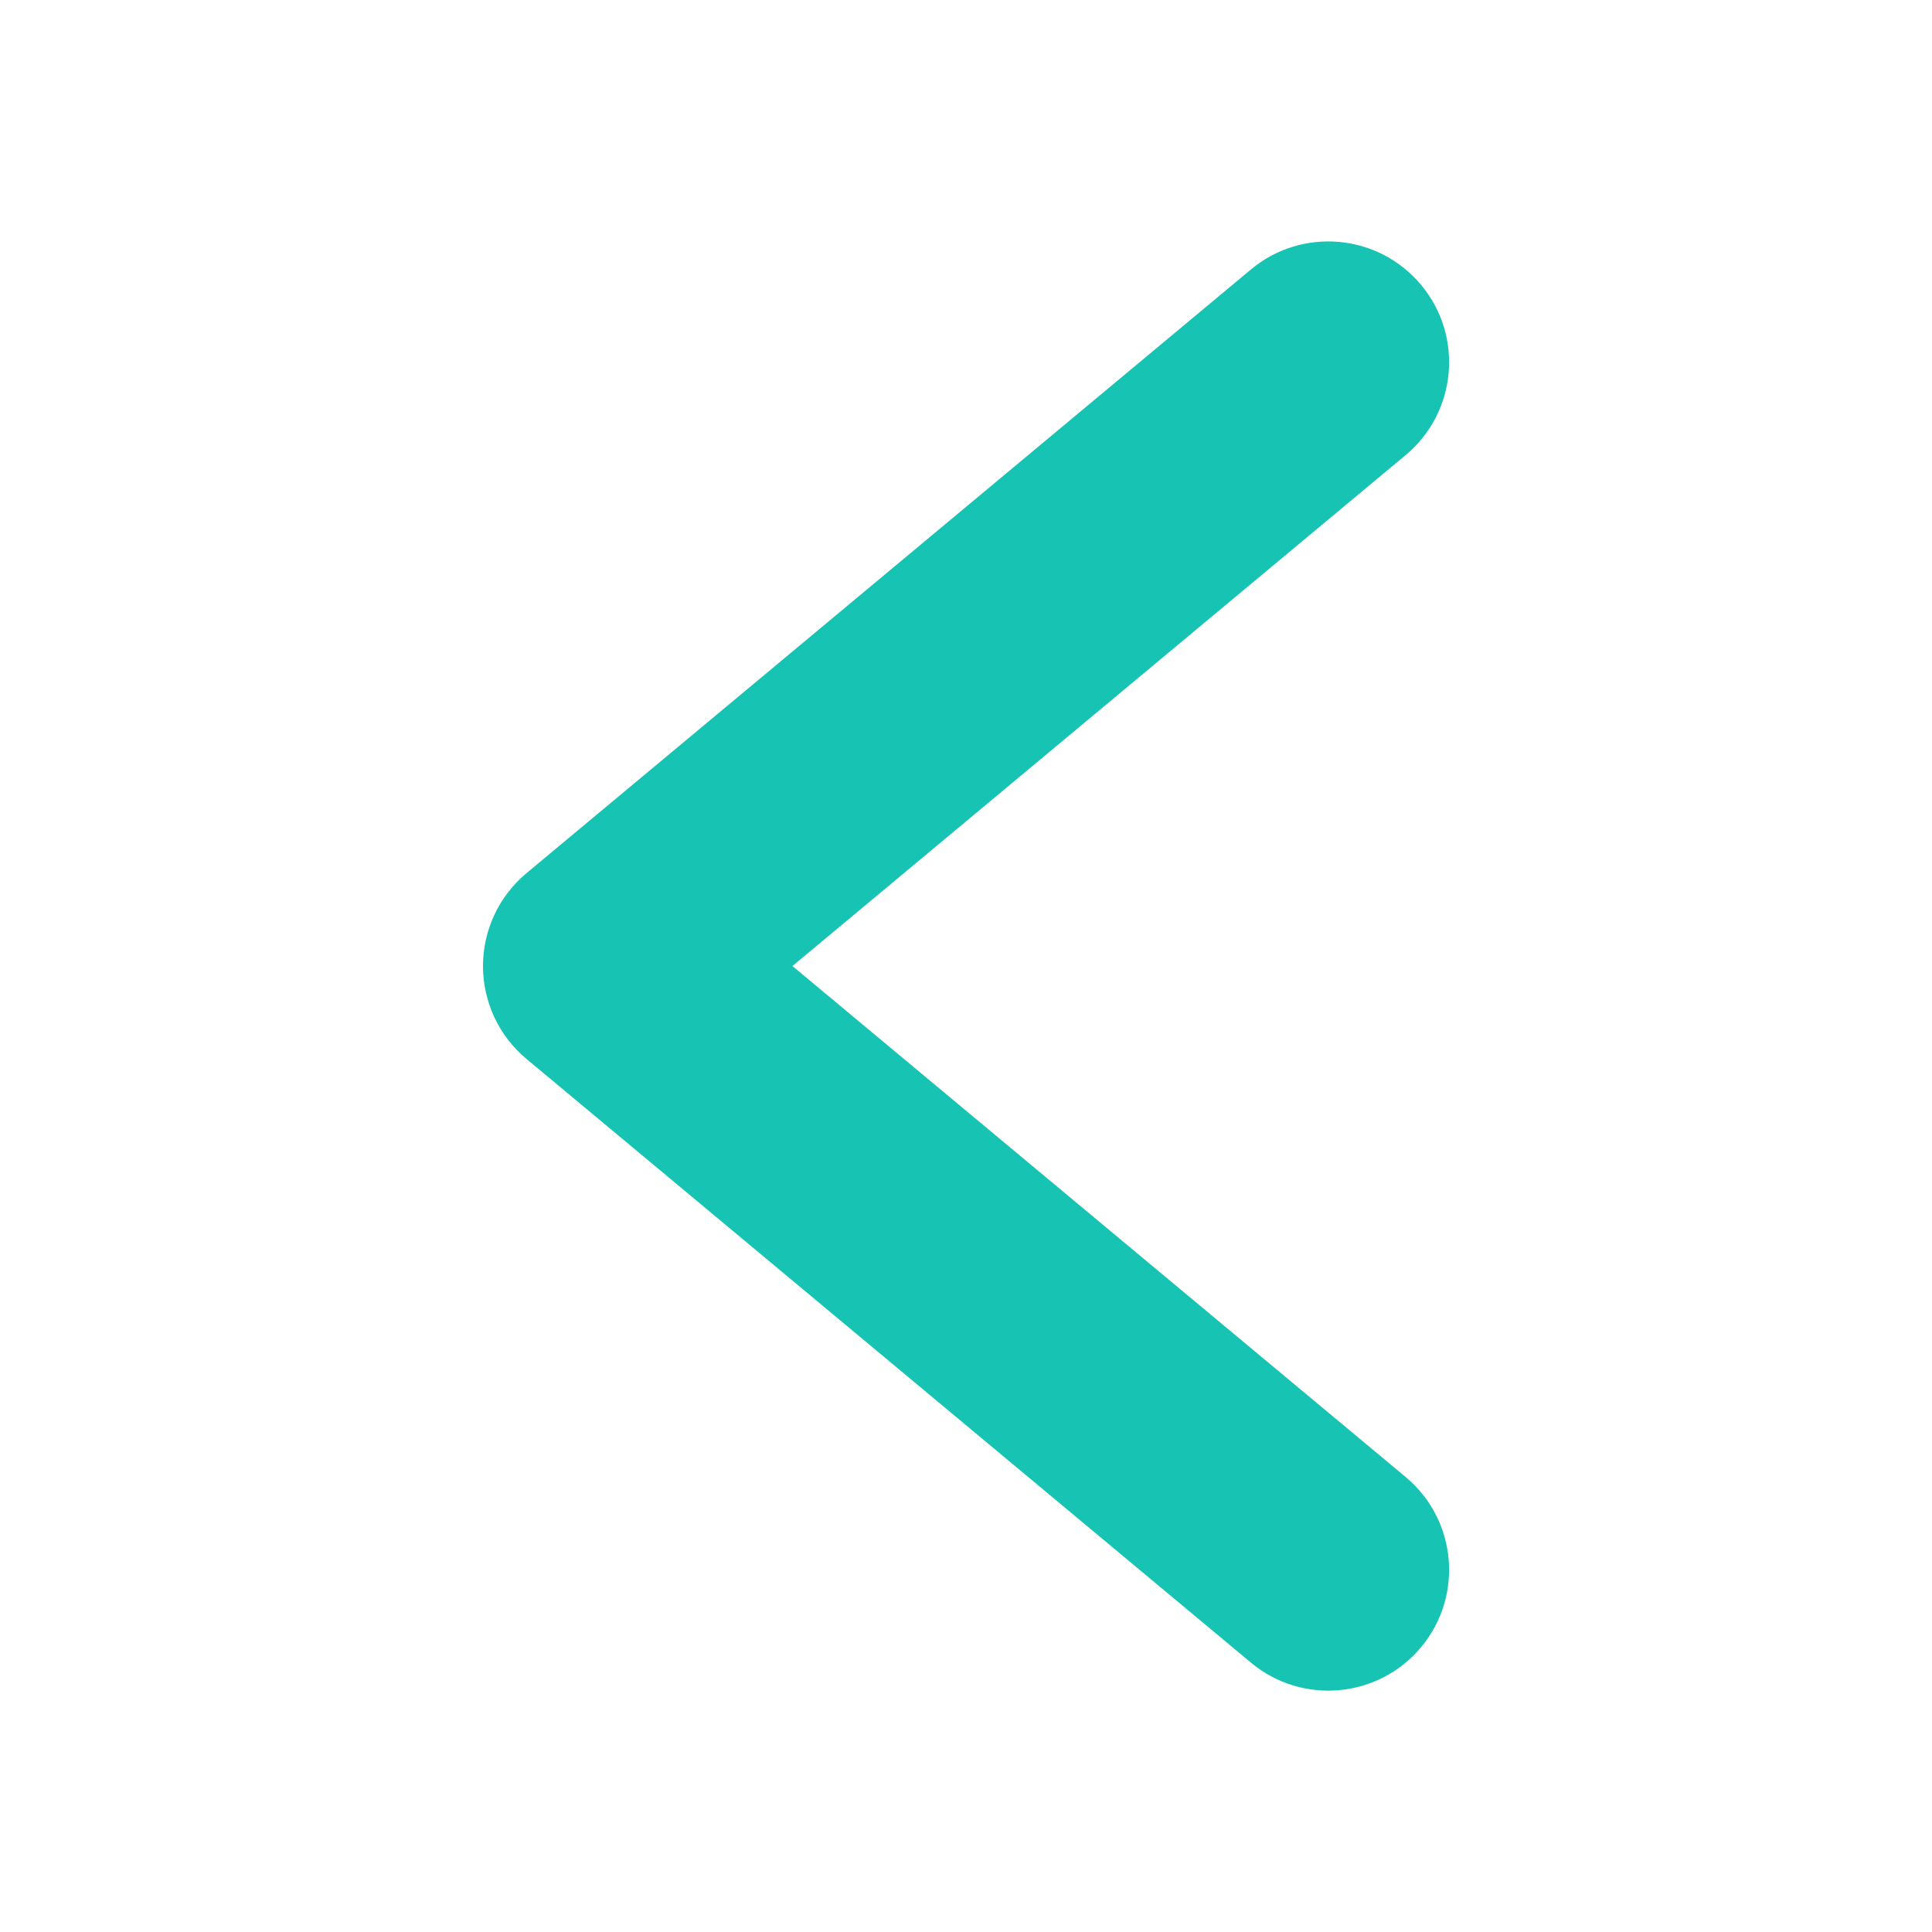
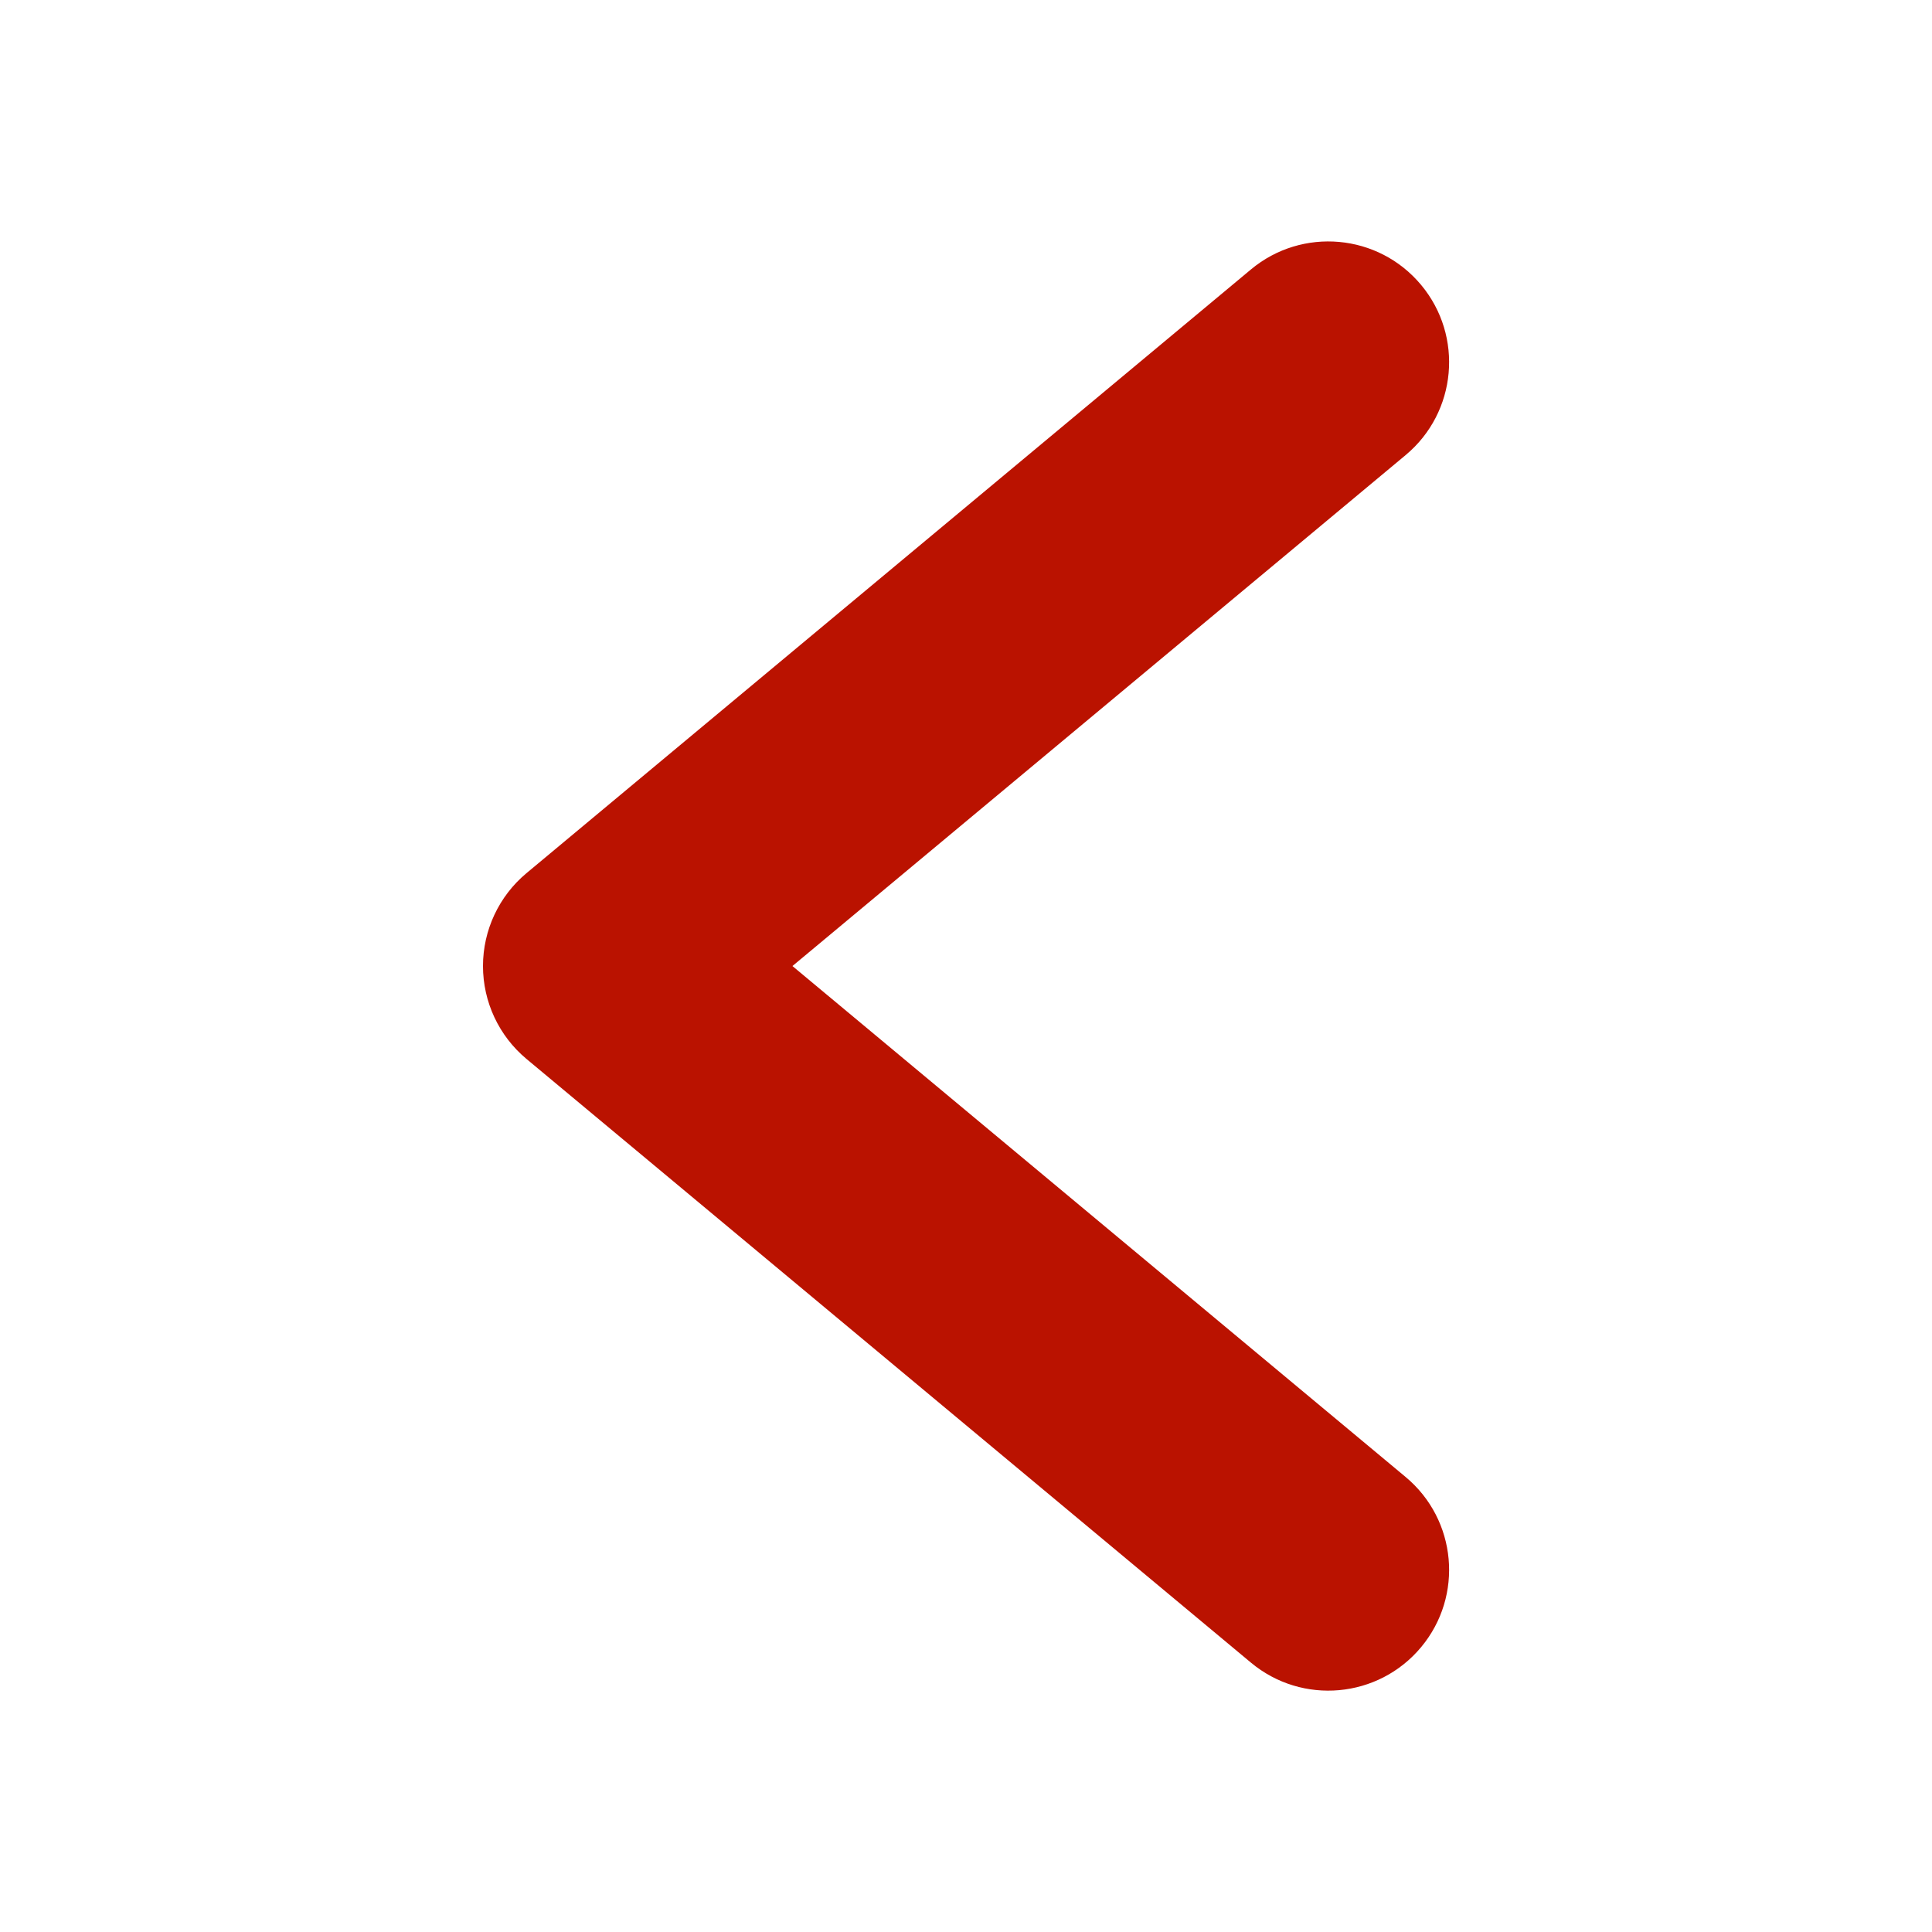
<svg xmlns="http://www.w3.org/2000/svg" viewBox="0 0 96 96">
-   <path d="M39.376,48.002l30.47-25.39a6.003,6.003,0,0,0-7.688-9.223L26.156,43.391a6.009,6.009,0,0,0,0,9.223L62.158,82.615a6.003,6.003,0,0,0,7.688-9.223Z" fill="#17c3b2" />
+   <path d="M39.376,48.002l30.47-25.39a6.003,6.003,0,0,0-7.688-9.223L26.156,43.391a6.009,6.009,0,0,0,0,9.223L62.158,82.615a6.003,6.003,0,0,0,7.688-9.223Z" fill="#BA1200" />
</svg>
